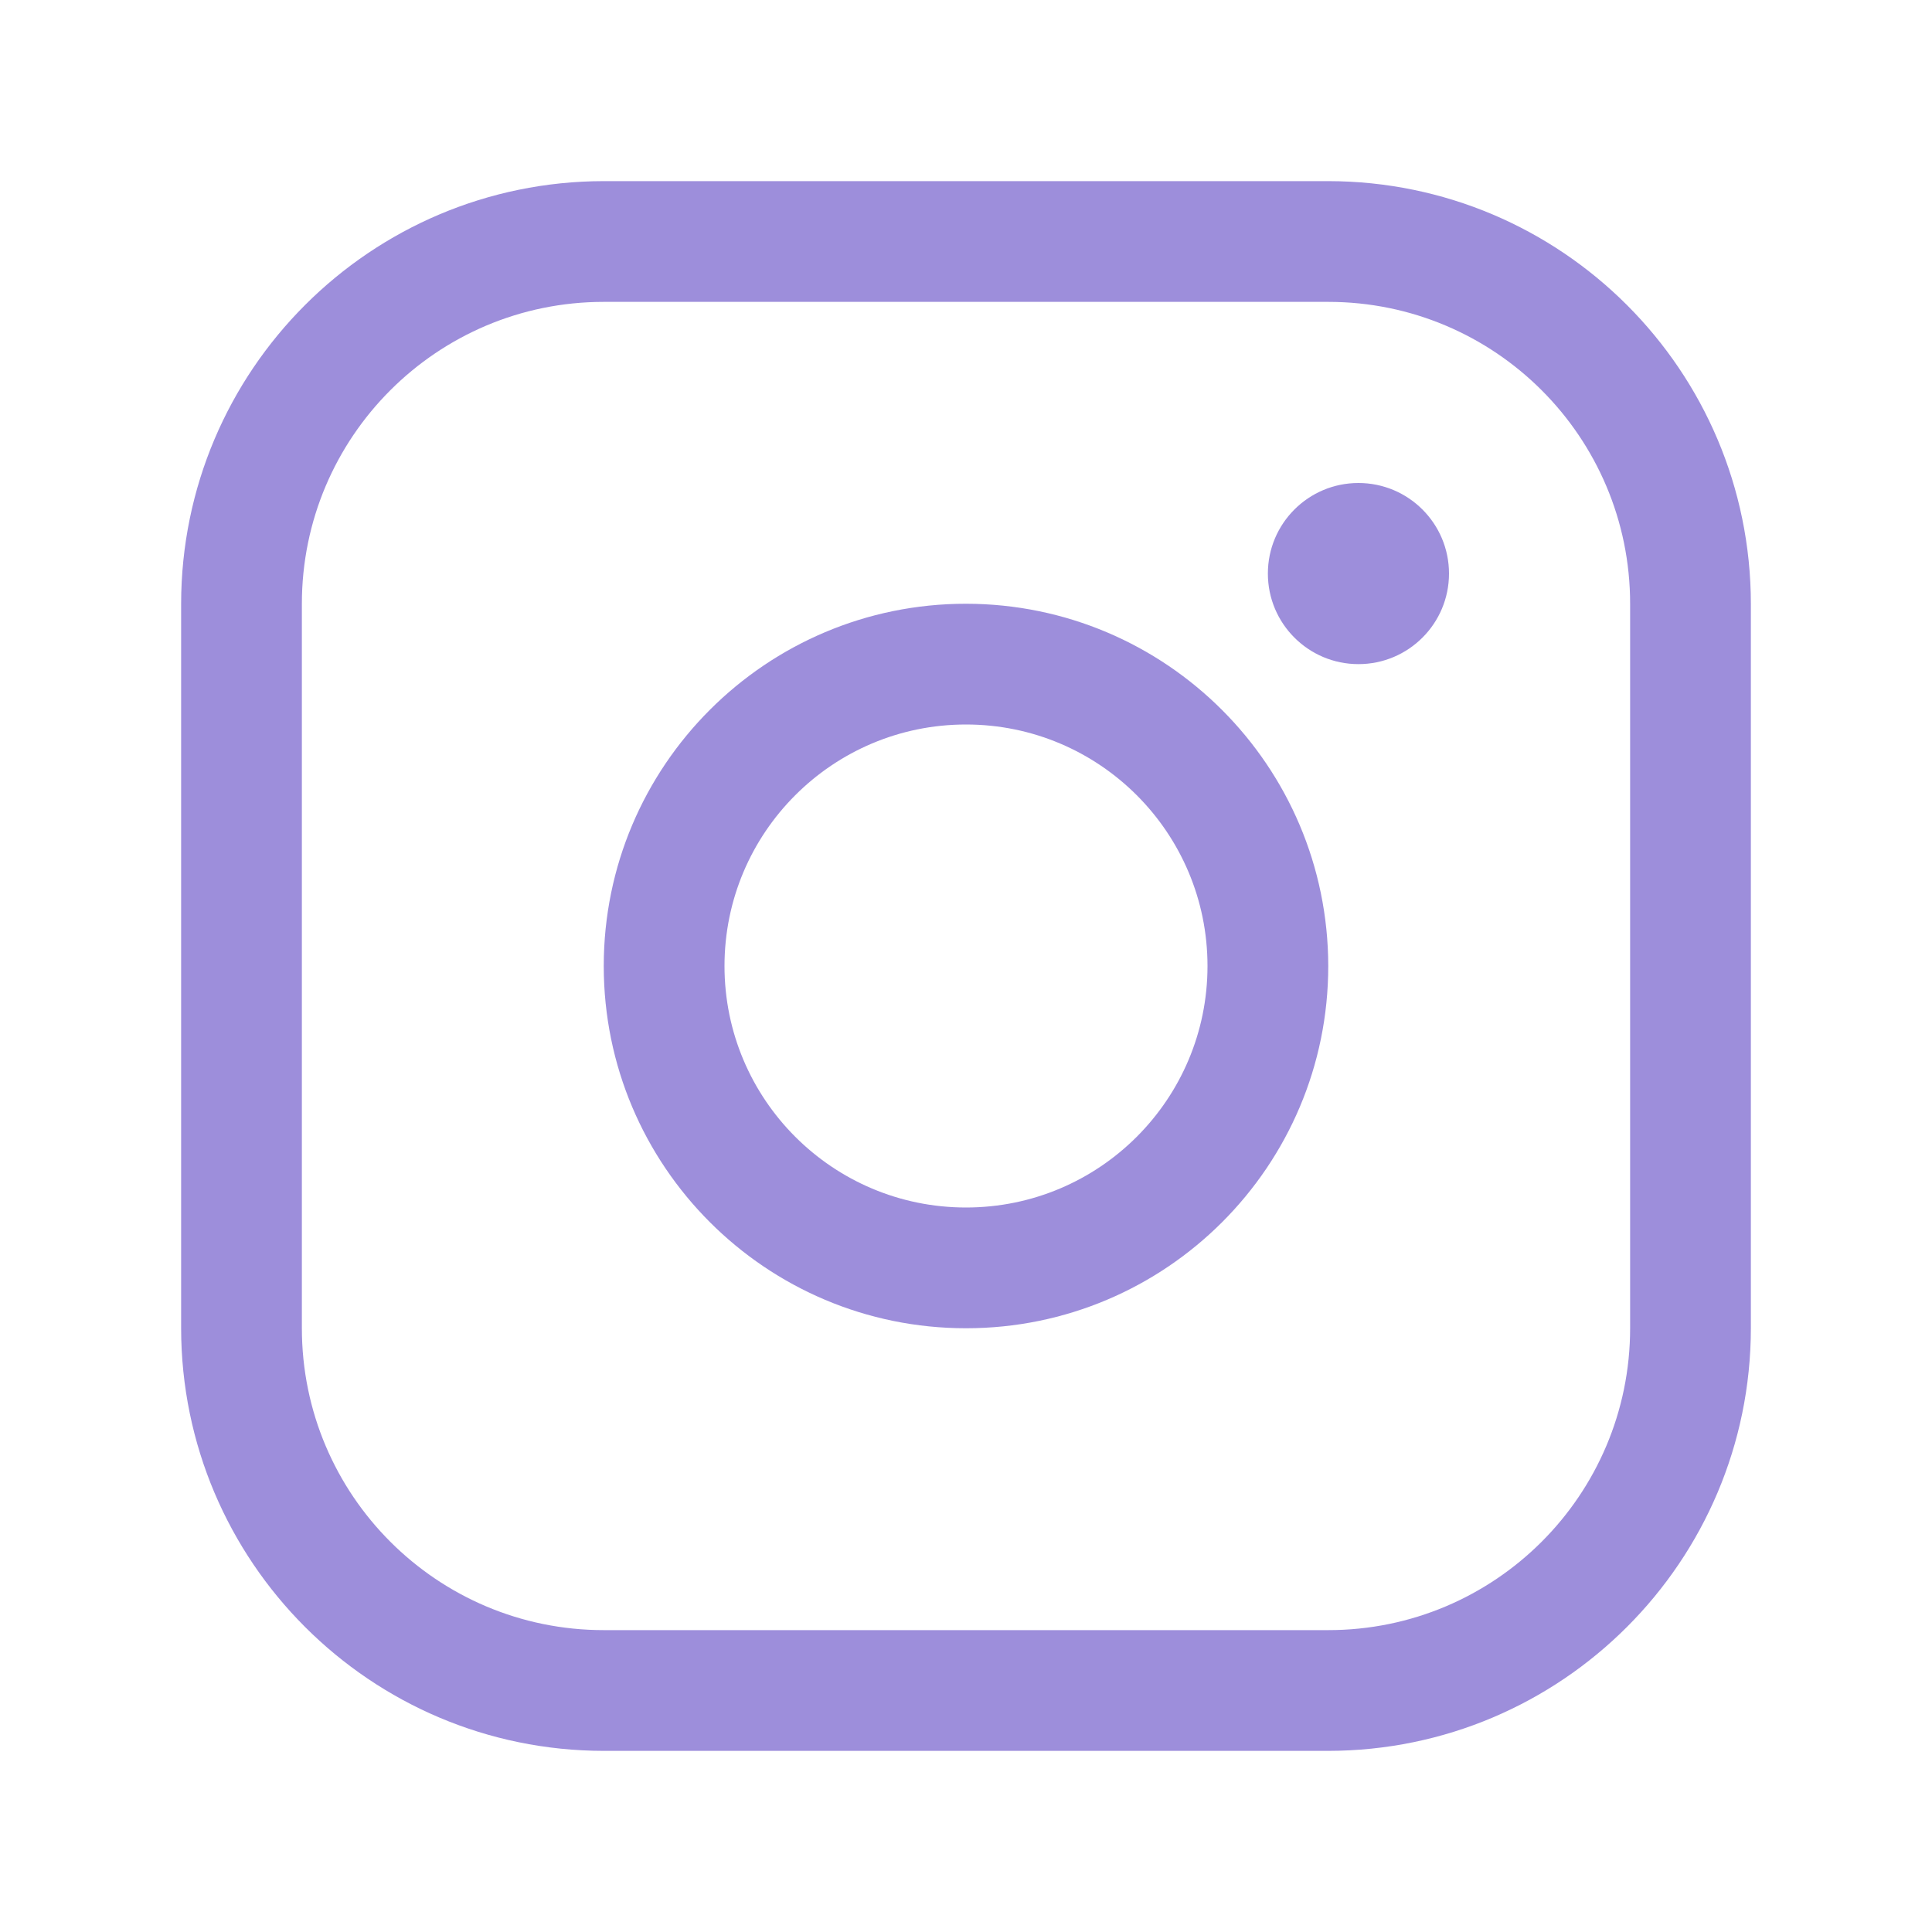
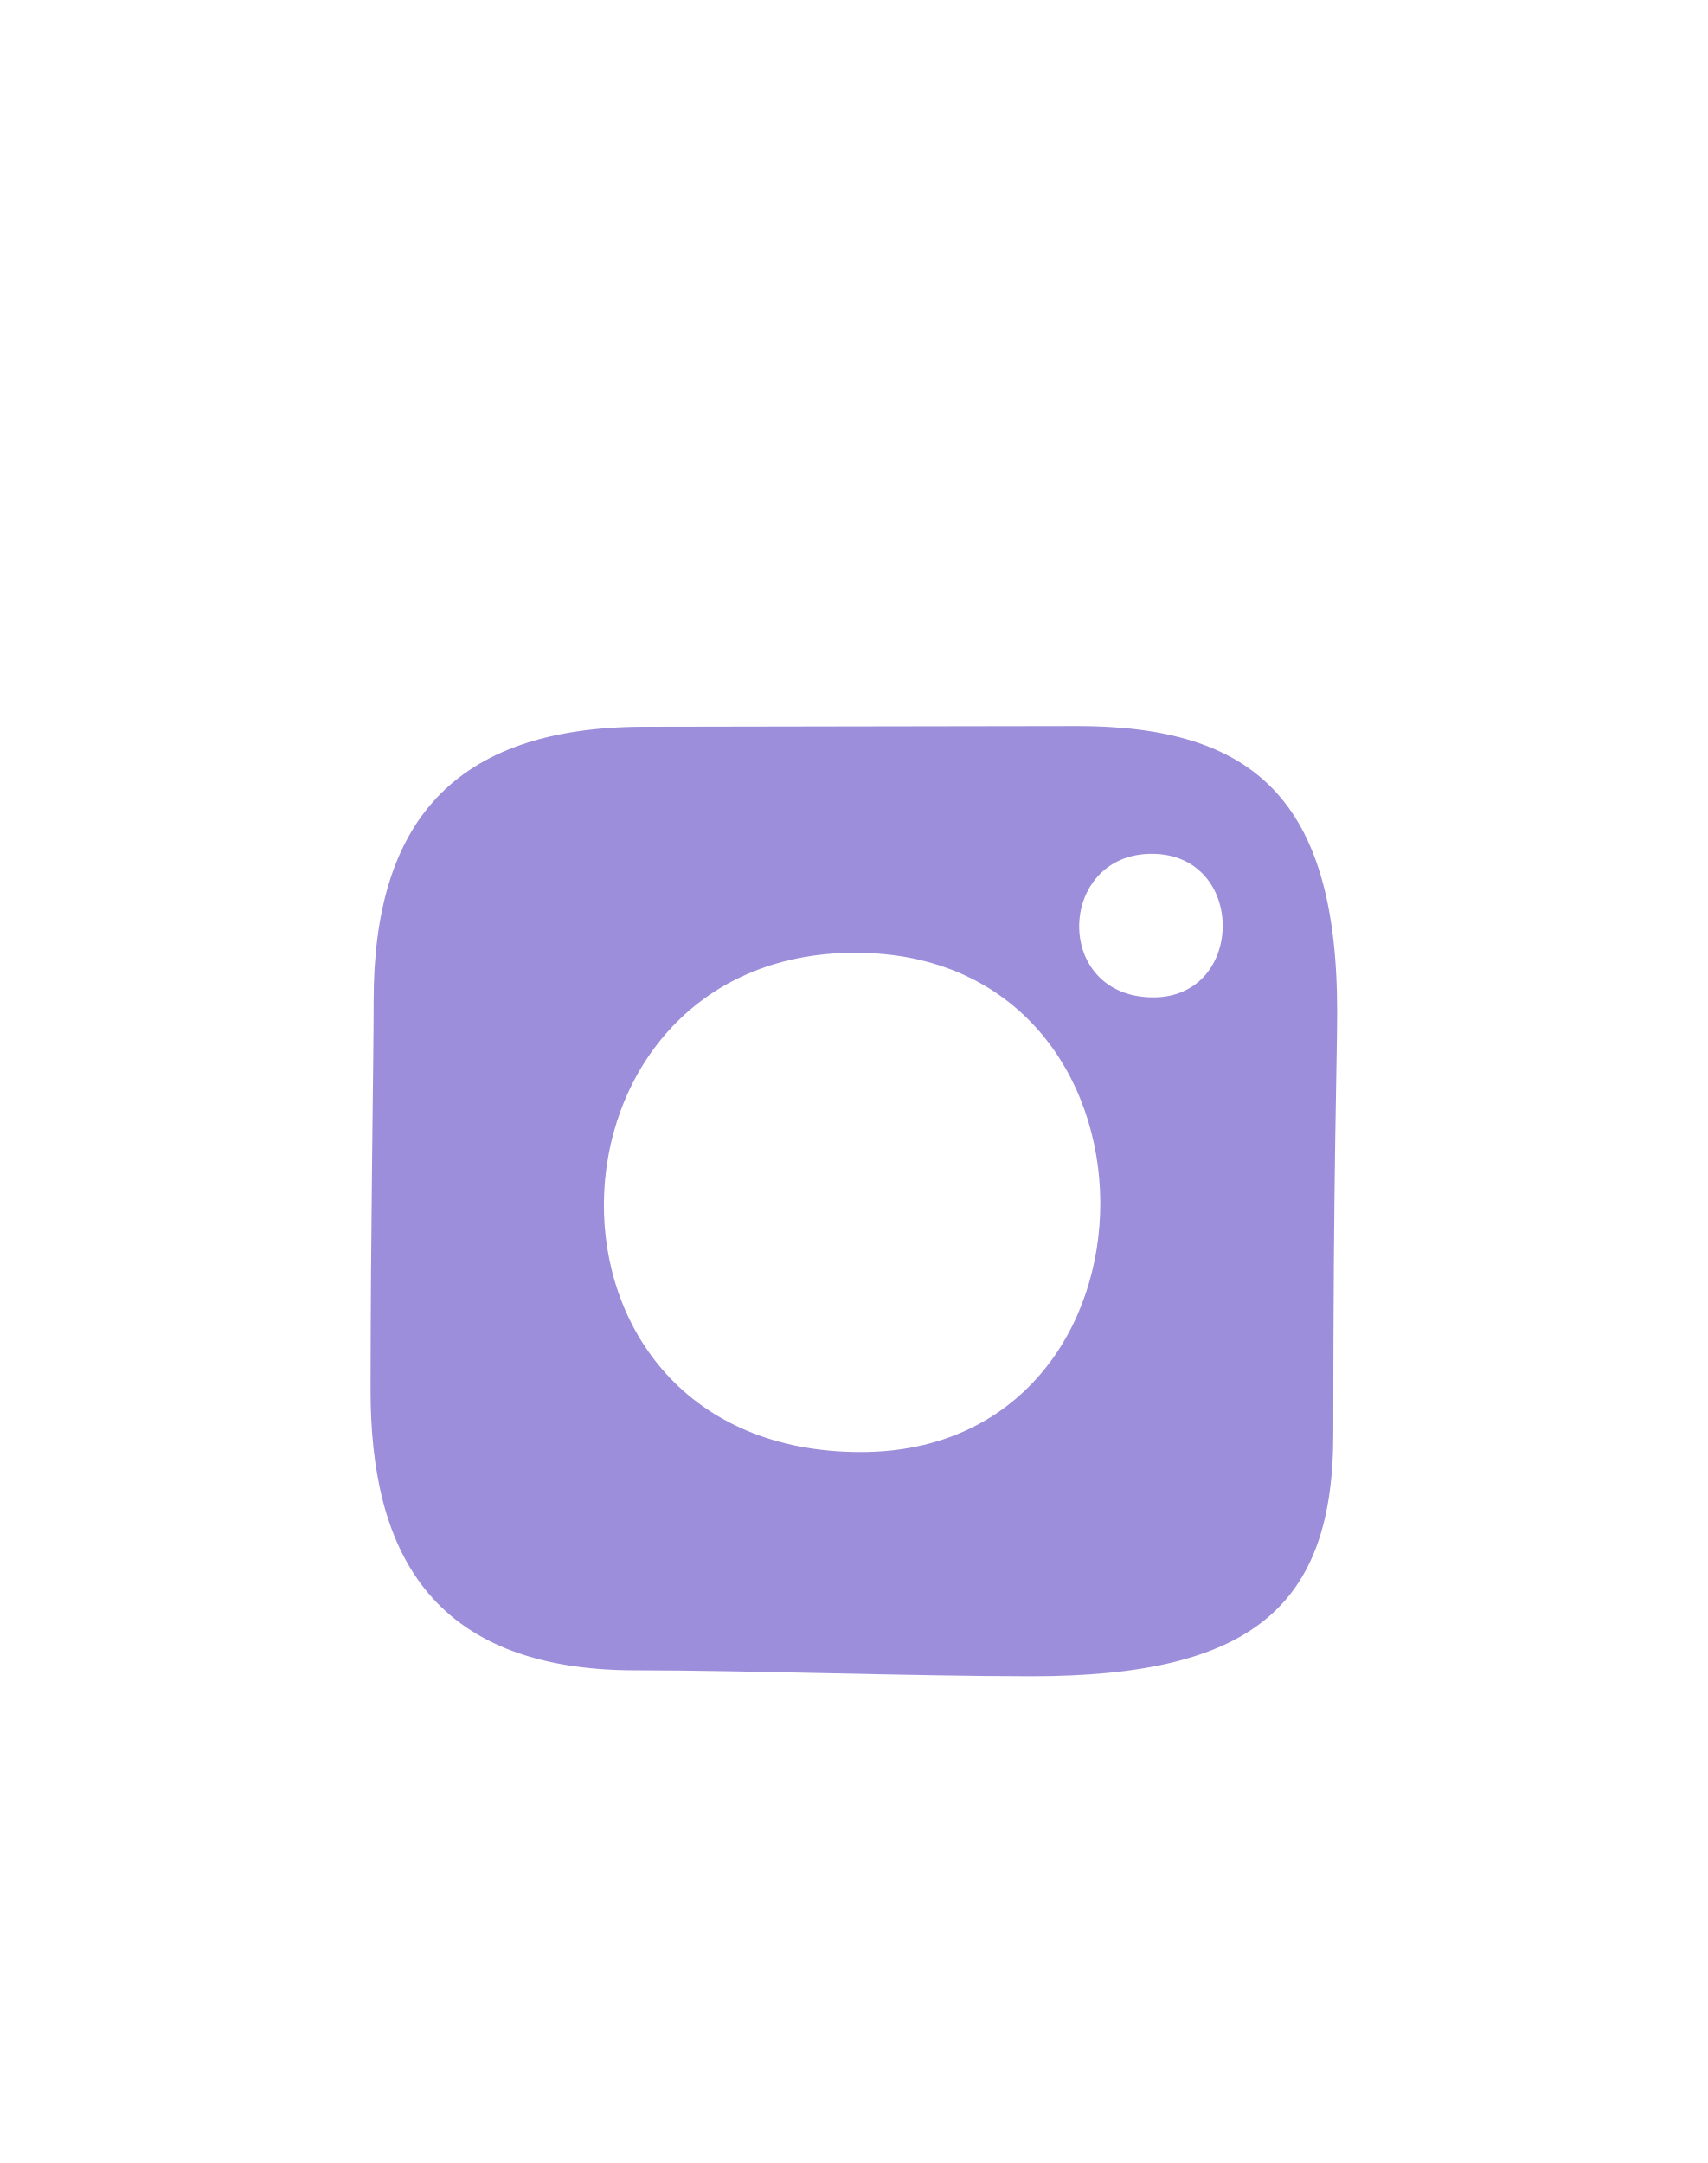
- <svg xmlns="http://www.w3.org/2000/svg" viewBox="0 0 256 256" fill="#9D8EDB">
-   <path d="M128,80a48,48,0,1,0,48,48A48.05,48.05,0,0,0,128,80Zm0,80a32,32,0,1,1,32-32A32,32,0,0,1,128,160ZM176,24H80A56.06,56.06,0,0,0,24,80v96a56.06,56.06,0,0,0,56,56h96a56.06,56.06,0,0,0,56-56V80A56.06,56.06,0,0,0,176,24Zm40,152a40,40,0,0,1-40,40H80a40,40,0,0,1-40-40V80A40,40,0,0,1,80,40h96a40,40,0,0,1,40,40ZM192,76a12,12,0,1,1-12-12A12,12,0,0,1,192,76Z" />
+ <svg xmlns="http://www.w3.org/2000/svg" id="Слой_1" data-name="Слой 1" viewBox="0 0 150 190" fill="#9D8EDB">
+   <defs>
+     <style>.cls-1{fill-rule:evenodd;}</style>
+   </defs>
+   <path class="cls-1" d="M90.62,147.24c-10.32,0-25-.52-34.79-.52-18.31,0-23.28-10.83-23.28-24.6s.27-29,.27-34.22c0-15.47,6.85-24.06,23.83-24.06,6.28,0,29.9-.06,37.94-.06,15.45,0,22.86,6.38,22.86,25.06,0,4.61-.34,13.24-.34,37.17C117.11,141.06,110,147.24,90.62,147.24ZM75.12,83.69c-28.82,0-30.21,43.86.49,43.86C103.65,127.55,103.83,83.69,75.12,83.69ZM101.17,75c-8.33,0-8.73,12.61.15,12.61C109.42,87.59,109.48,75,101.17,75Z" />
</svg>
